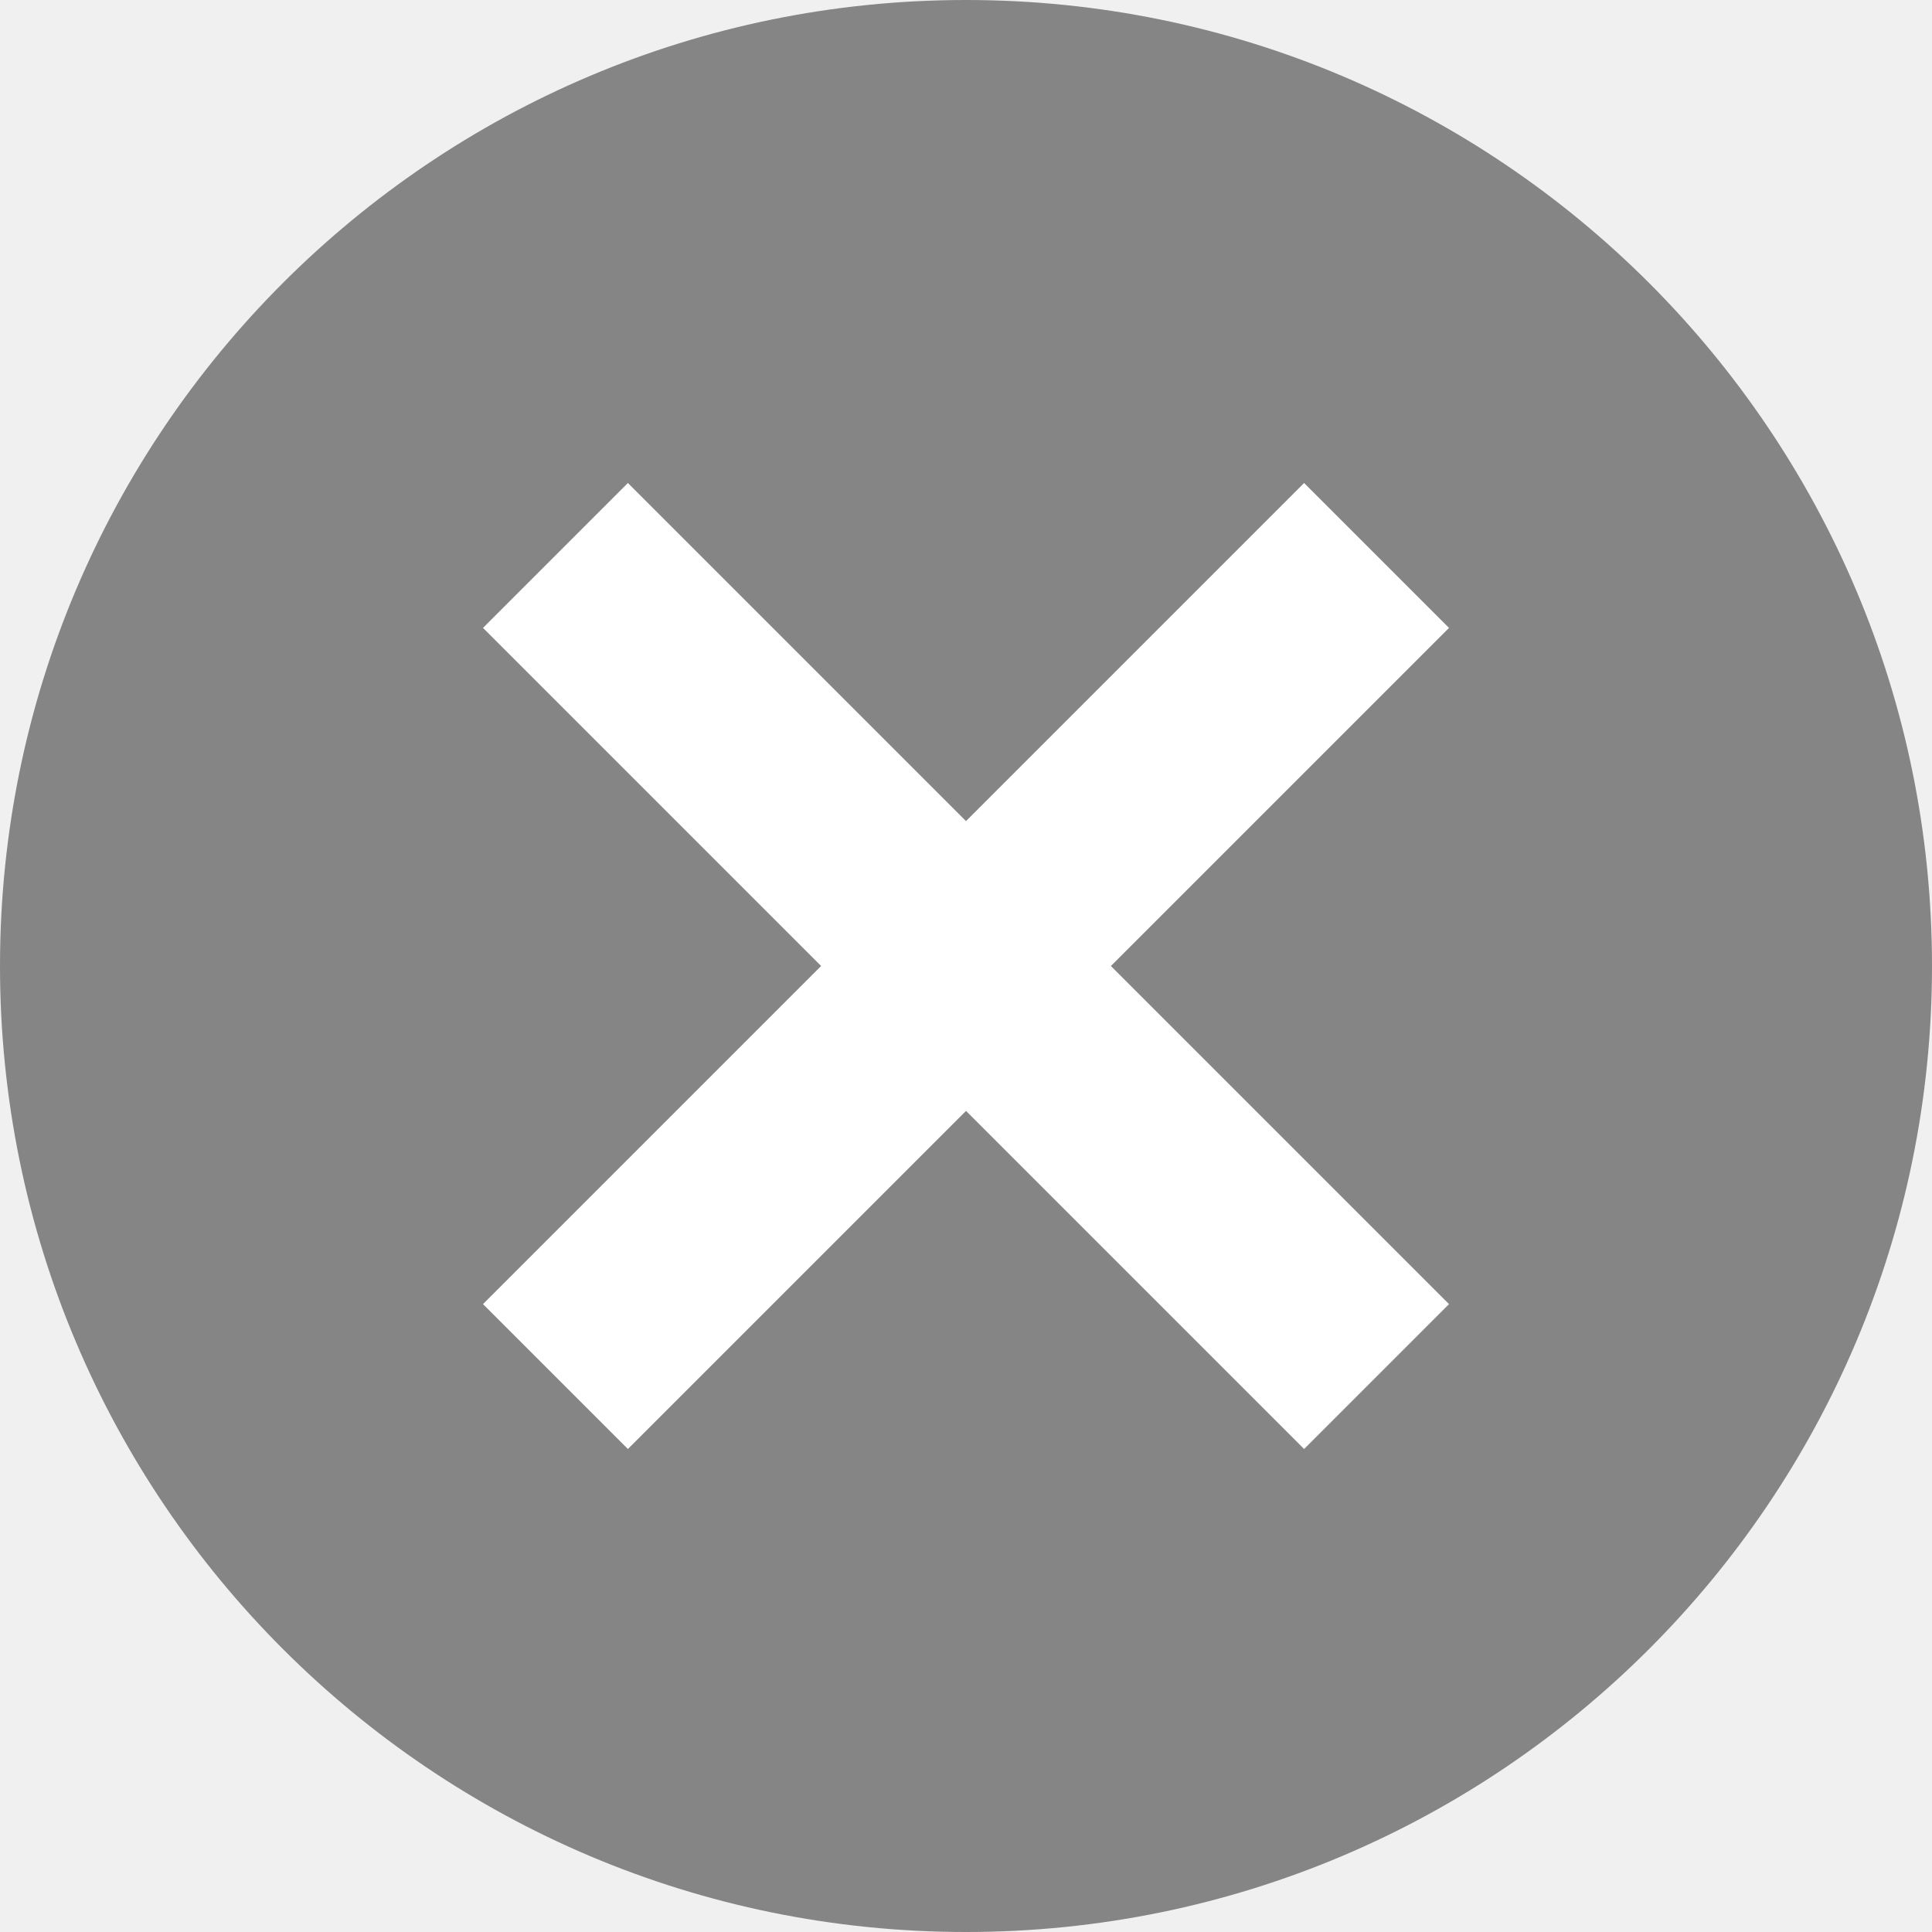
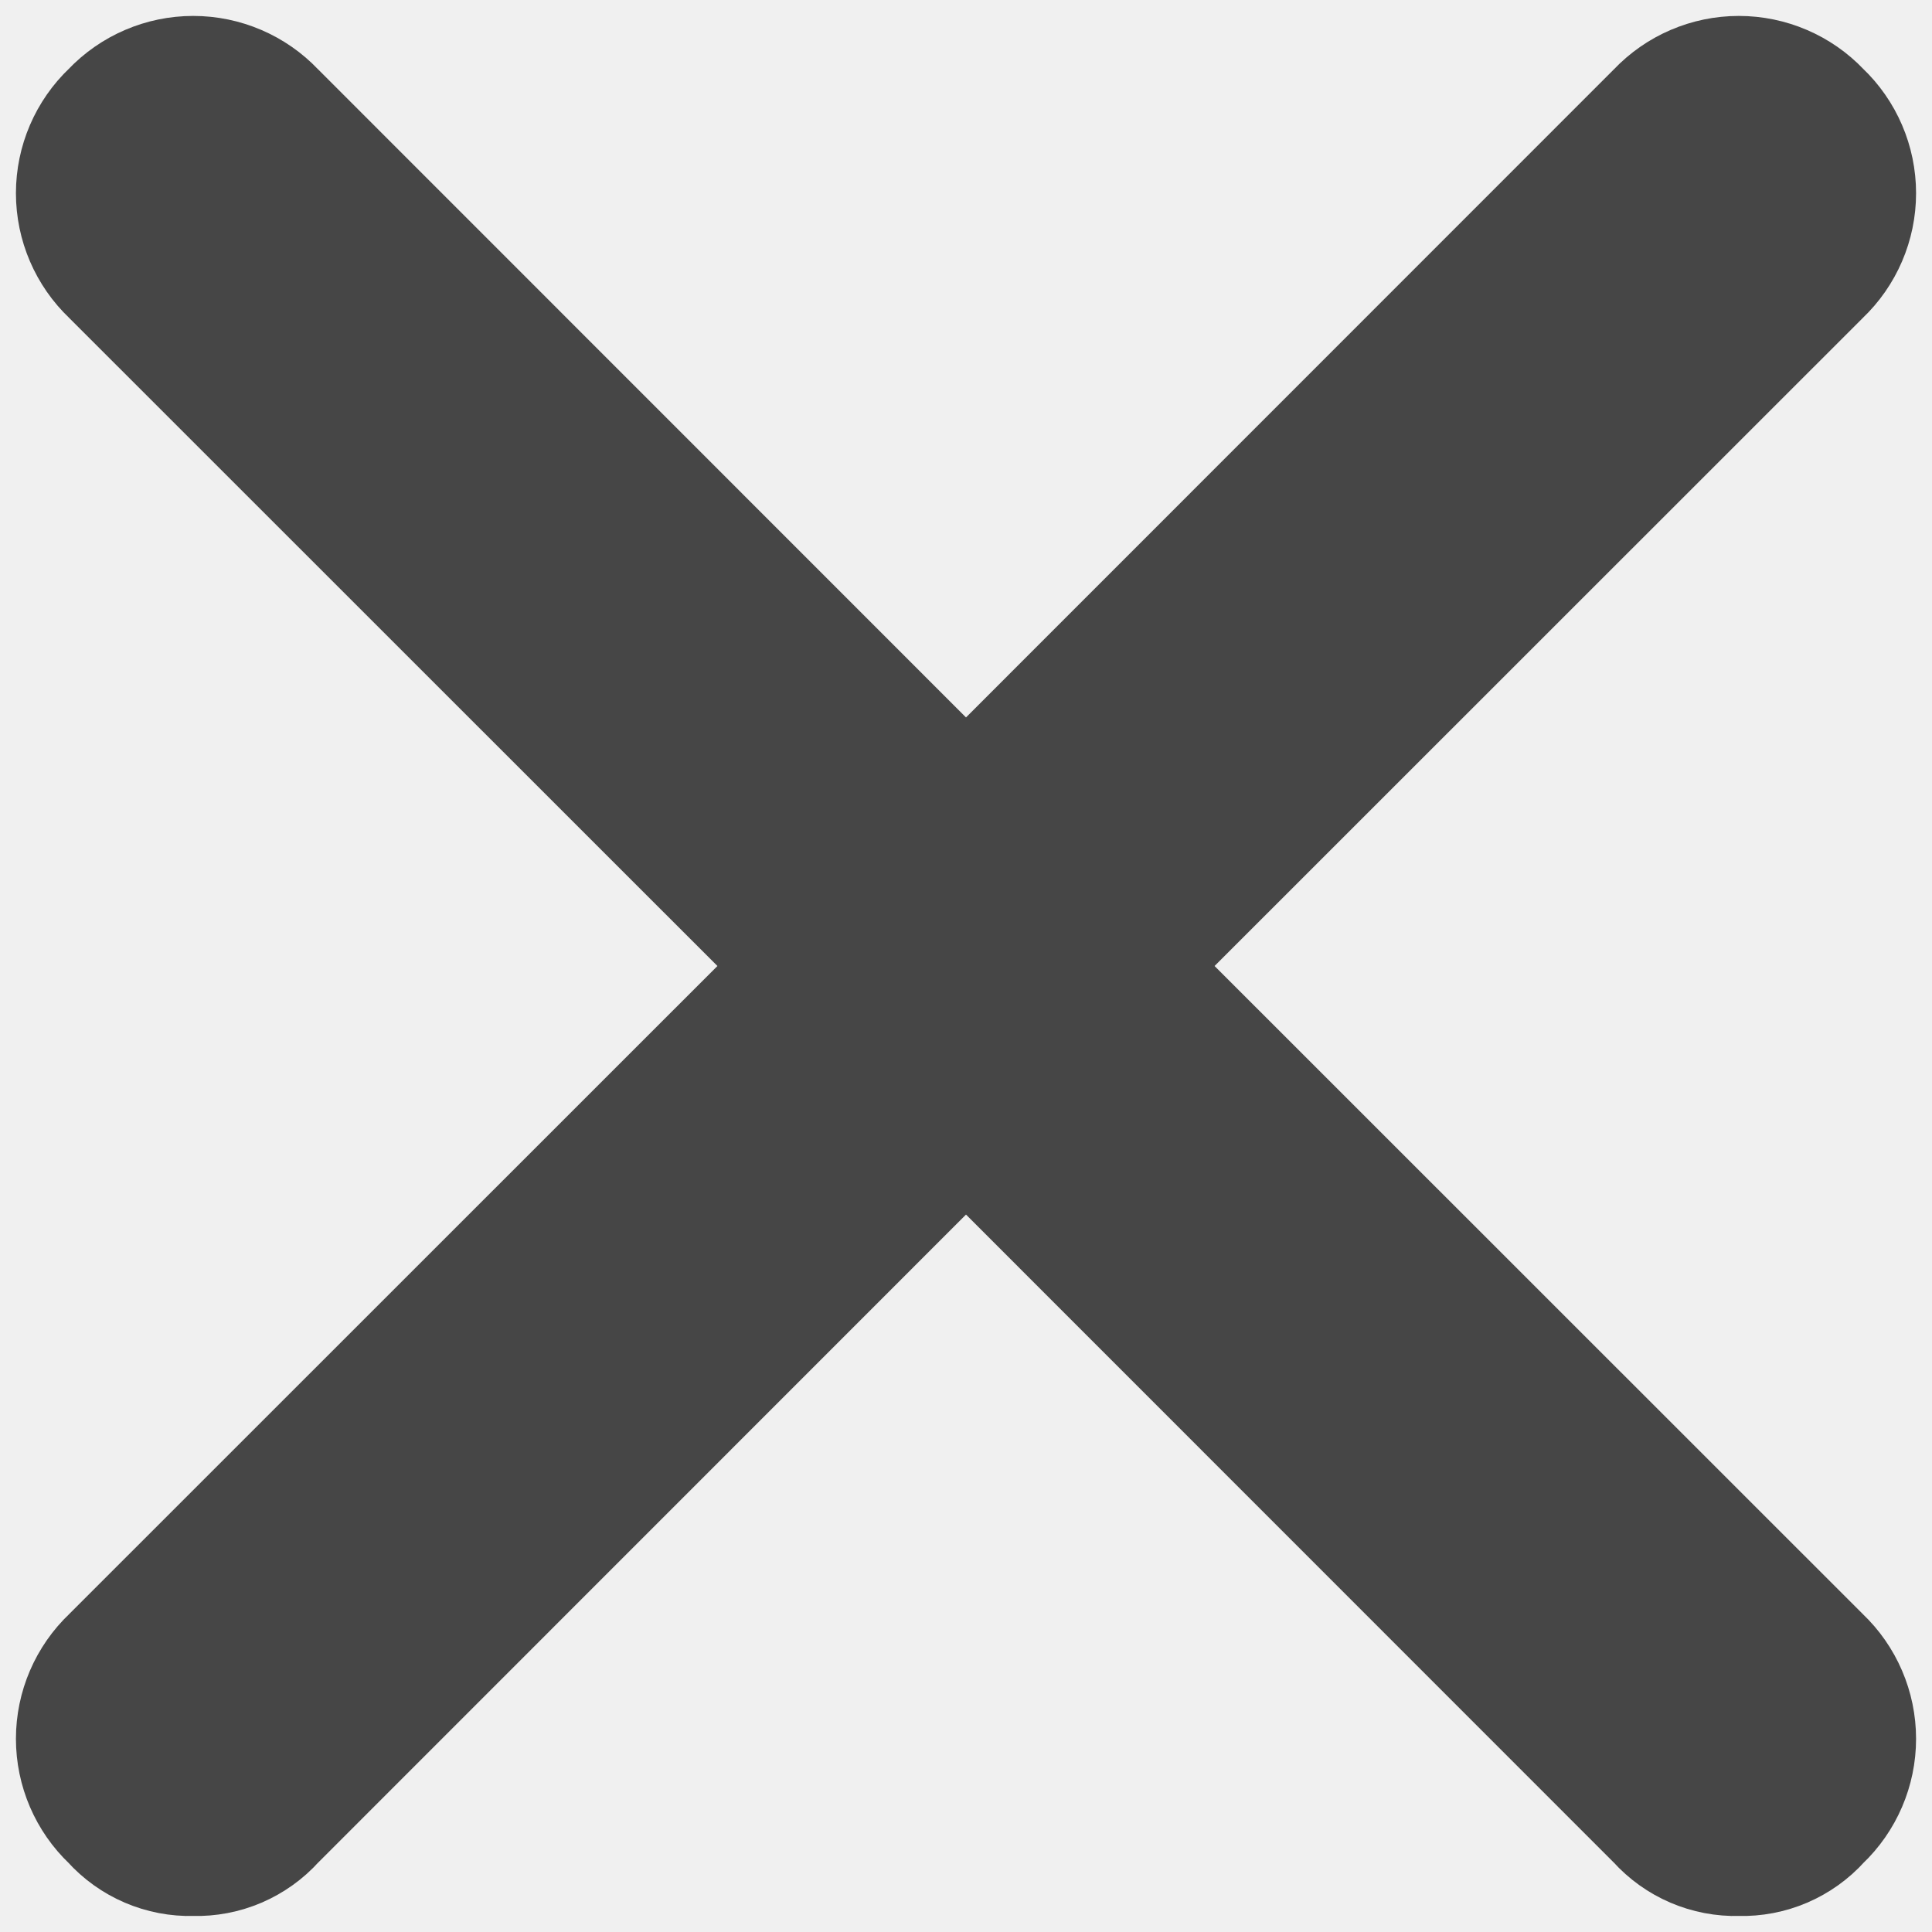
- <svg xmlns="http://www.w3.org/2000/svg" viewBox="0 0 12 12">
-   <style>
-     .st0 {
-       fill: #858585;
-     }
-     .st1 {
-       fill: #FFFFFF;
-     }
-   </style>
-   <circle id="Combined-Shape" class="st0" cx="6" cy="6" r="6" />
-   <polygon id="Close_Button_-_Normal-path" class="st1" points="9,8.1 8.1,9 6,6.9 3.9,9 3,8.1 5.1,6 3,3.9 3.9,3 6,5.1 8.1,3 9,3.9 6.9,6" />
+ <svg xmlns="http://www.w3.org/2000/svg" viewBox="0 0 10 10">
+   <defs>
+     <path d="M9.467 8.533a.644.644 0 0 1 0 .934.605.605 0 0 1-.467.2.605.605 0 0 1-.467-.2L5 5.933 1.467 9.467a.605.605 0 0 1-.467.2.605.605 0 0 1-.467-.2.644.644 0 0 1 0-.934L4.067 5 .533 1.467a.644.644 0 0 1 0-.934.644.644 0 0 1 .934 0L5 4.067 8.533.533a.644.644 0 0 1 .934 0 .644.644 0 0 1 0 .934L5.933 5l3.534 3.533z" id="a" />
+   </defs>
+   <use stroke="#464646" stroke-width=".5" fill="#464646" href="#a" />
</svg>
